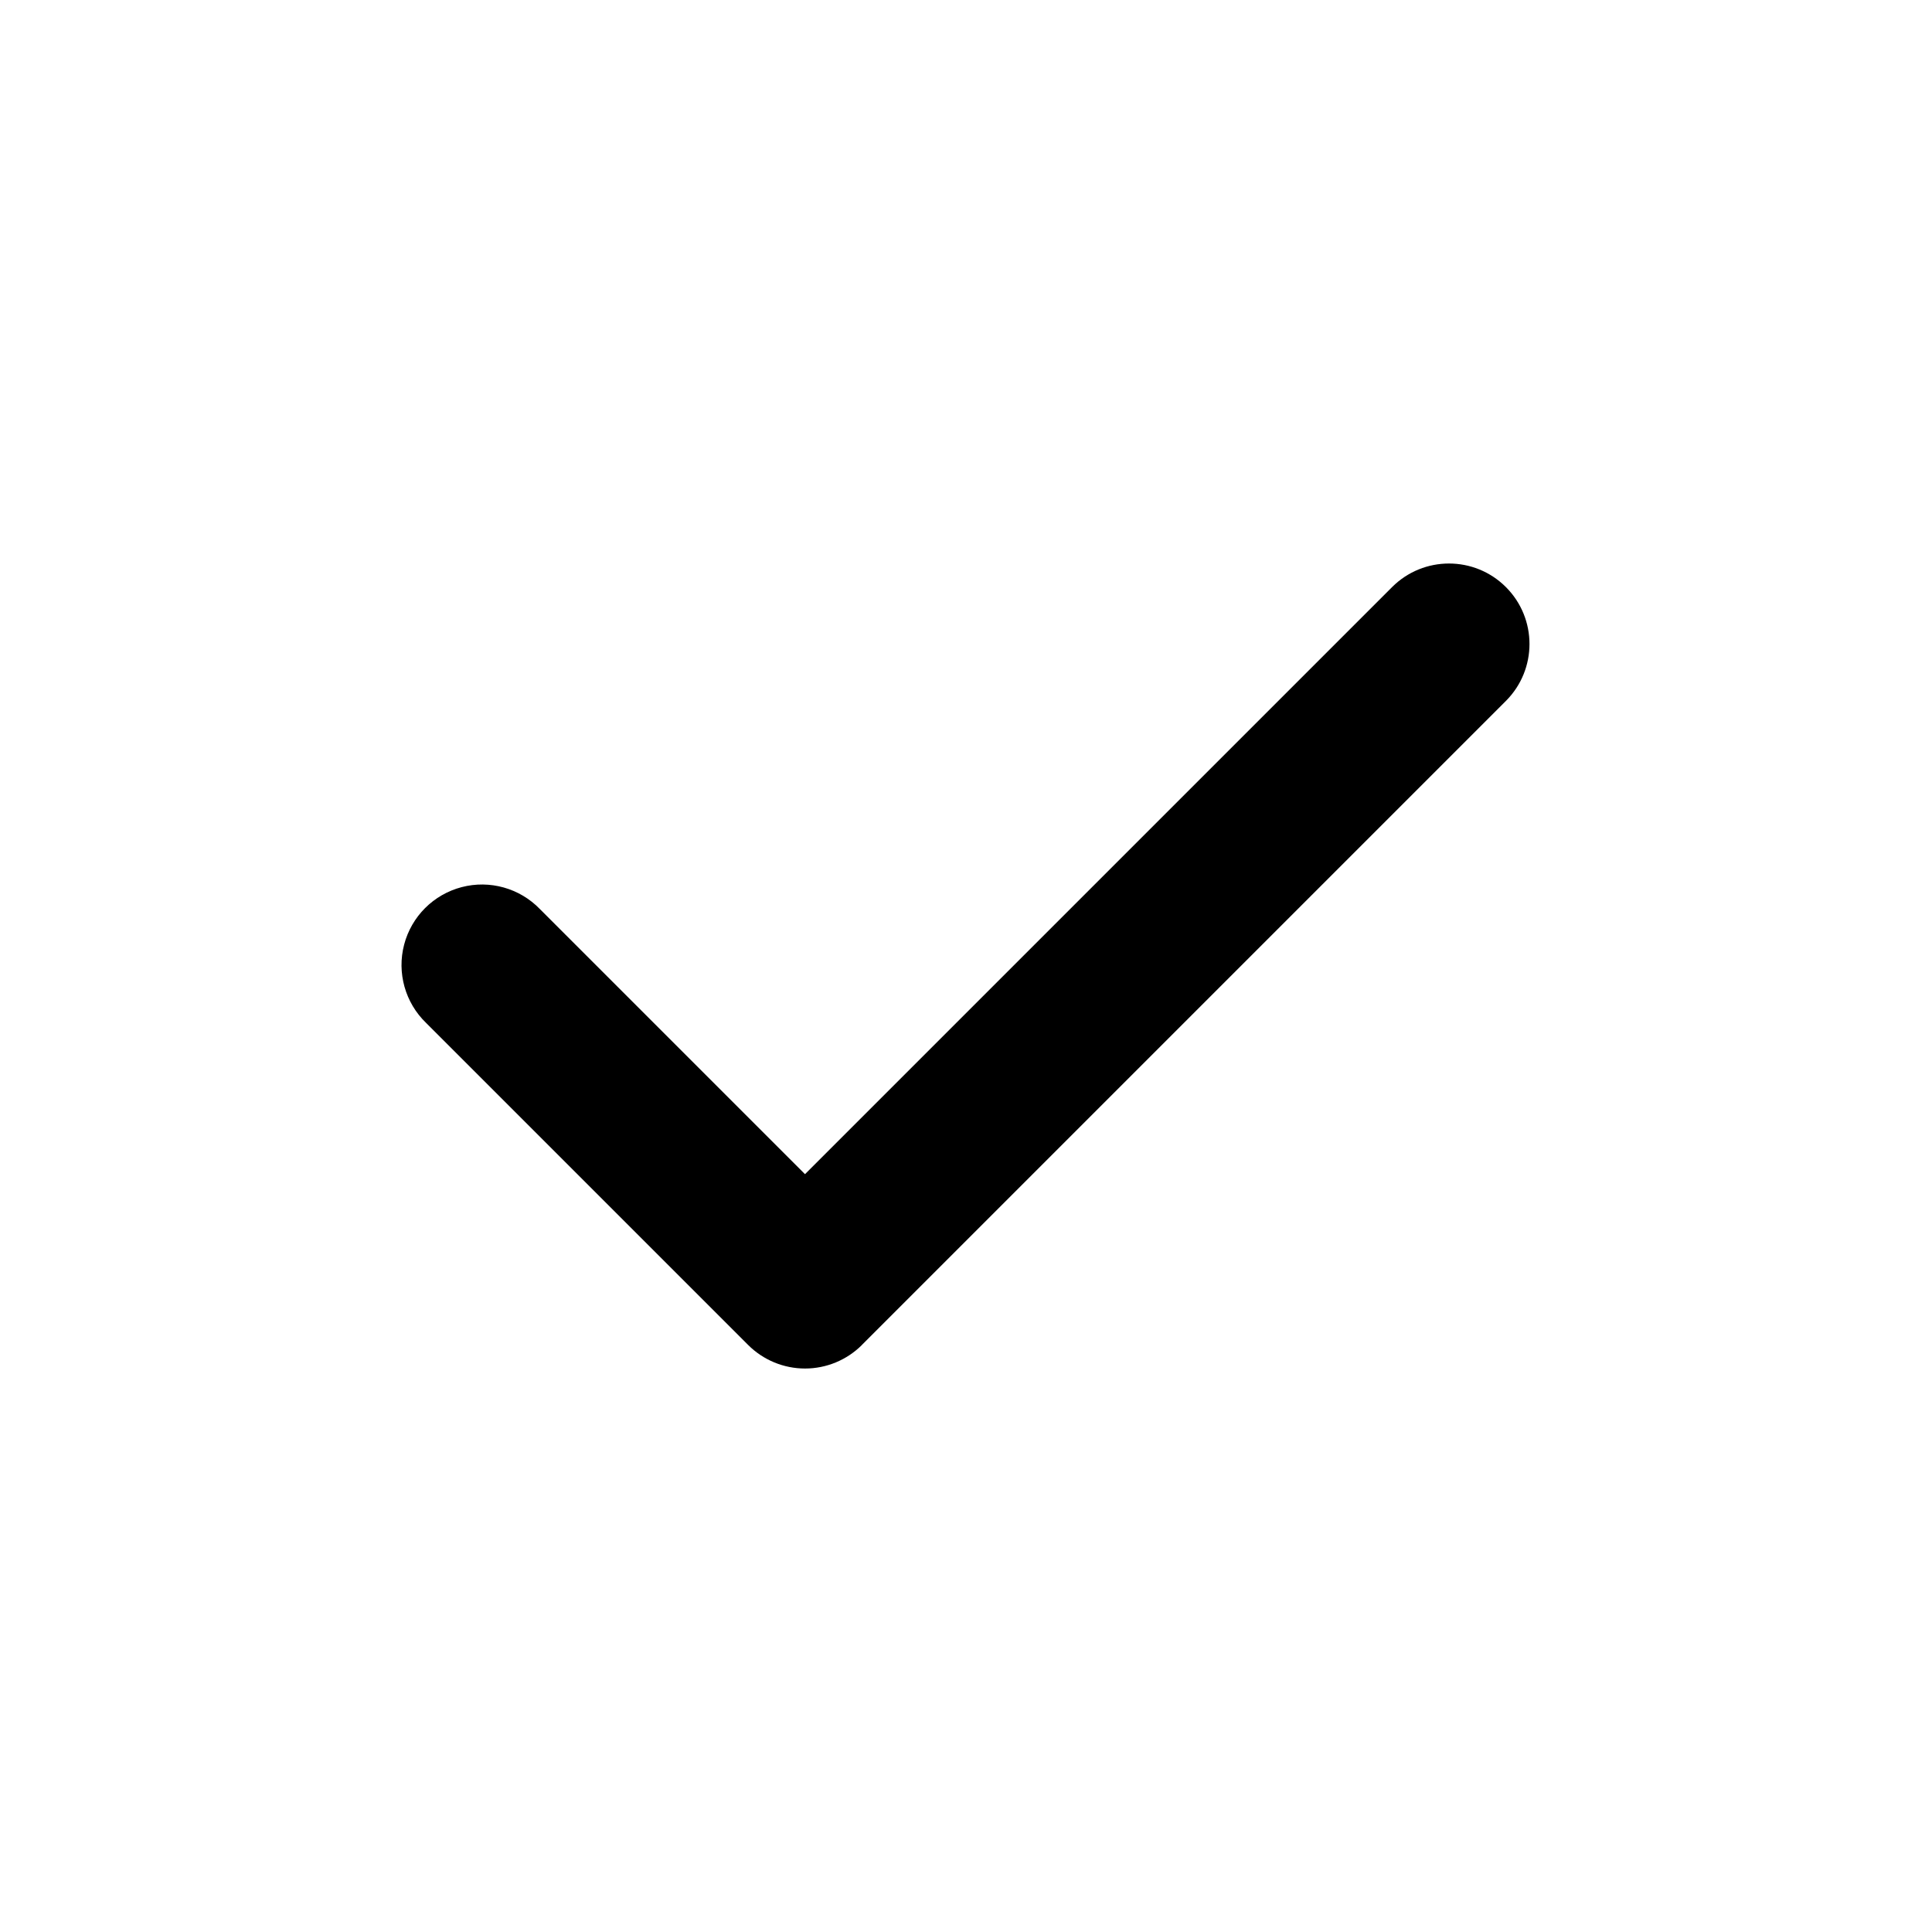
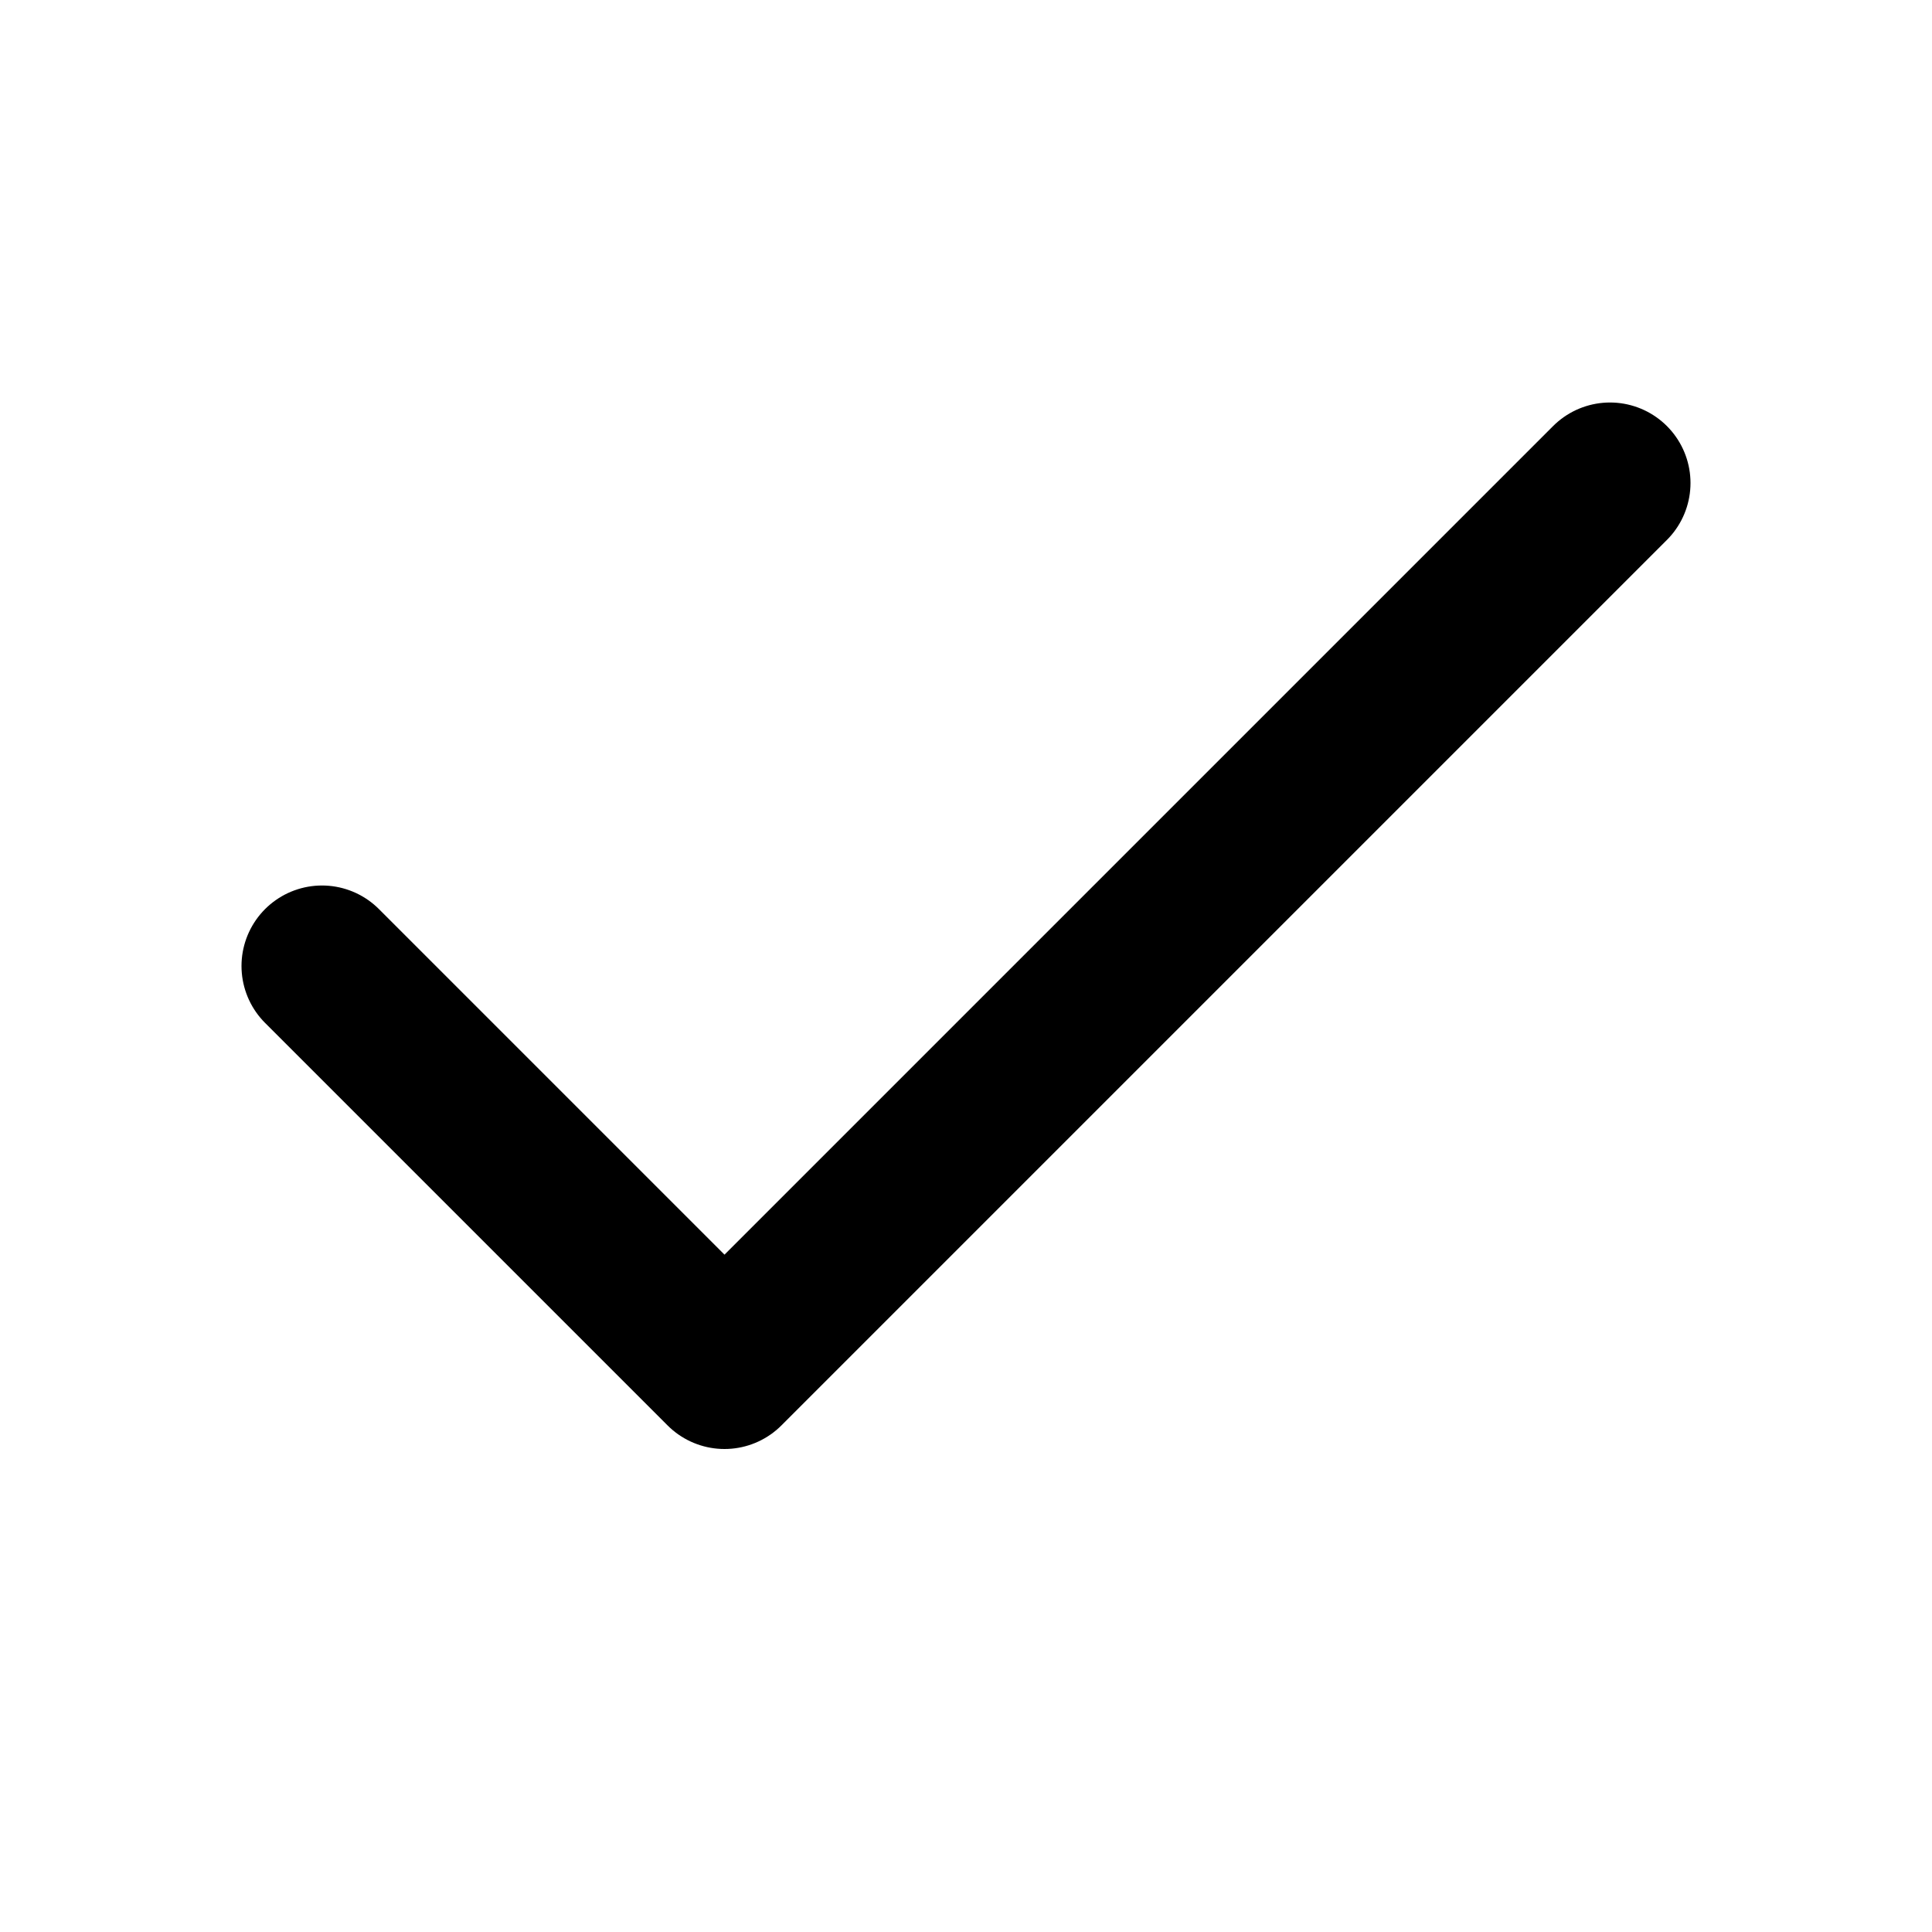
- <svg xmlns="http://www.w3.org/2000/svg" version="1.0" role="img" class="icon icon-check" viewBox="0 0 24 24" height="1.25rem" width="1.25rem" fill="currentColor" aria-hidden="true" focusable="false">
-   <path fill-rule="evenodd" d="M18.707 7.293a1 1 0 0 1 0 1.414l-7.996 7.996-.003.004a1 1 0 0 1-1.415 0l-4-4a1 1 0 1 1 1.414-1.414L10 14.586l7.293-7.293a1 1 0 0 1 1.414 0Z" clip-rule="evenodd" />
+ <svg xmlns="http://www.w3.org/2000/svg" version="1.1" role="img" class="icon icon-check" viewBox="0 0 24 24" width="1.25rem" height="1.25rem" fill="none" stroke="currentColor" stroke-width="2" stroke-linecap="round" stroke-linejoin="round" aria-hidden="true" focusable="false">
+   <polyline points="20 6 9 17 4 12" />
</svg>
